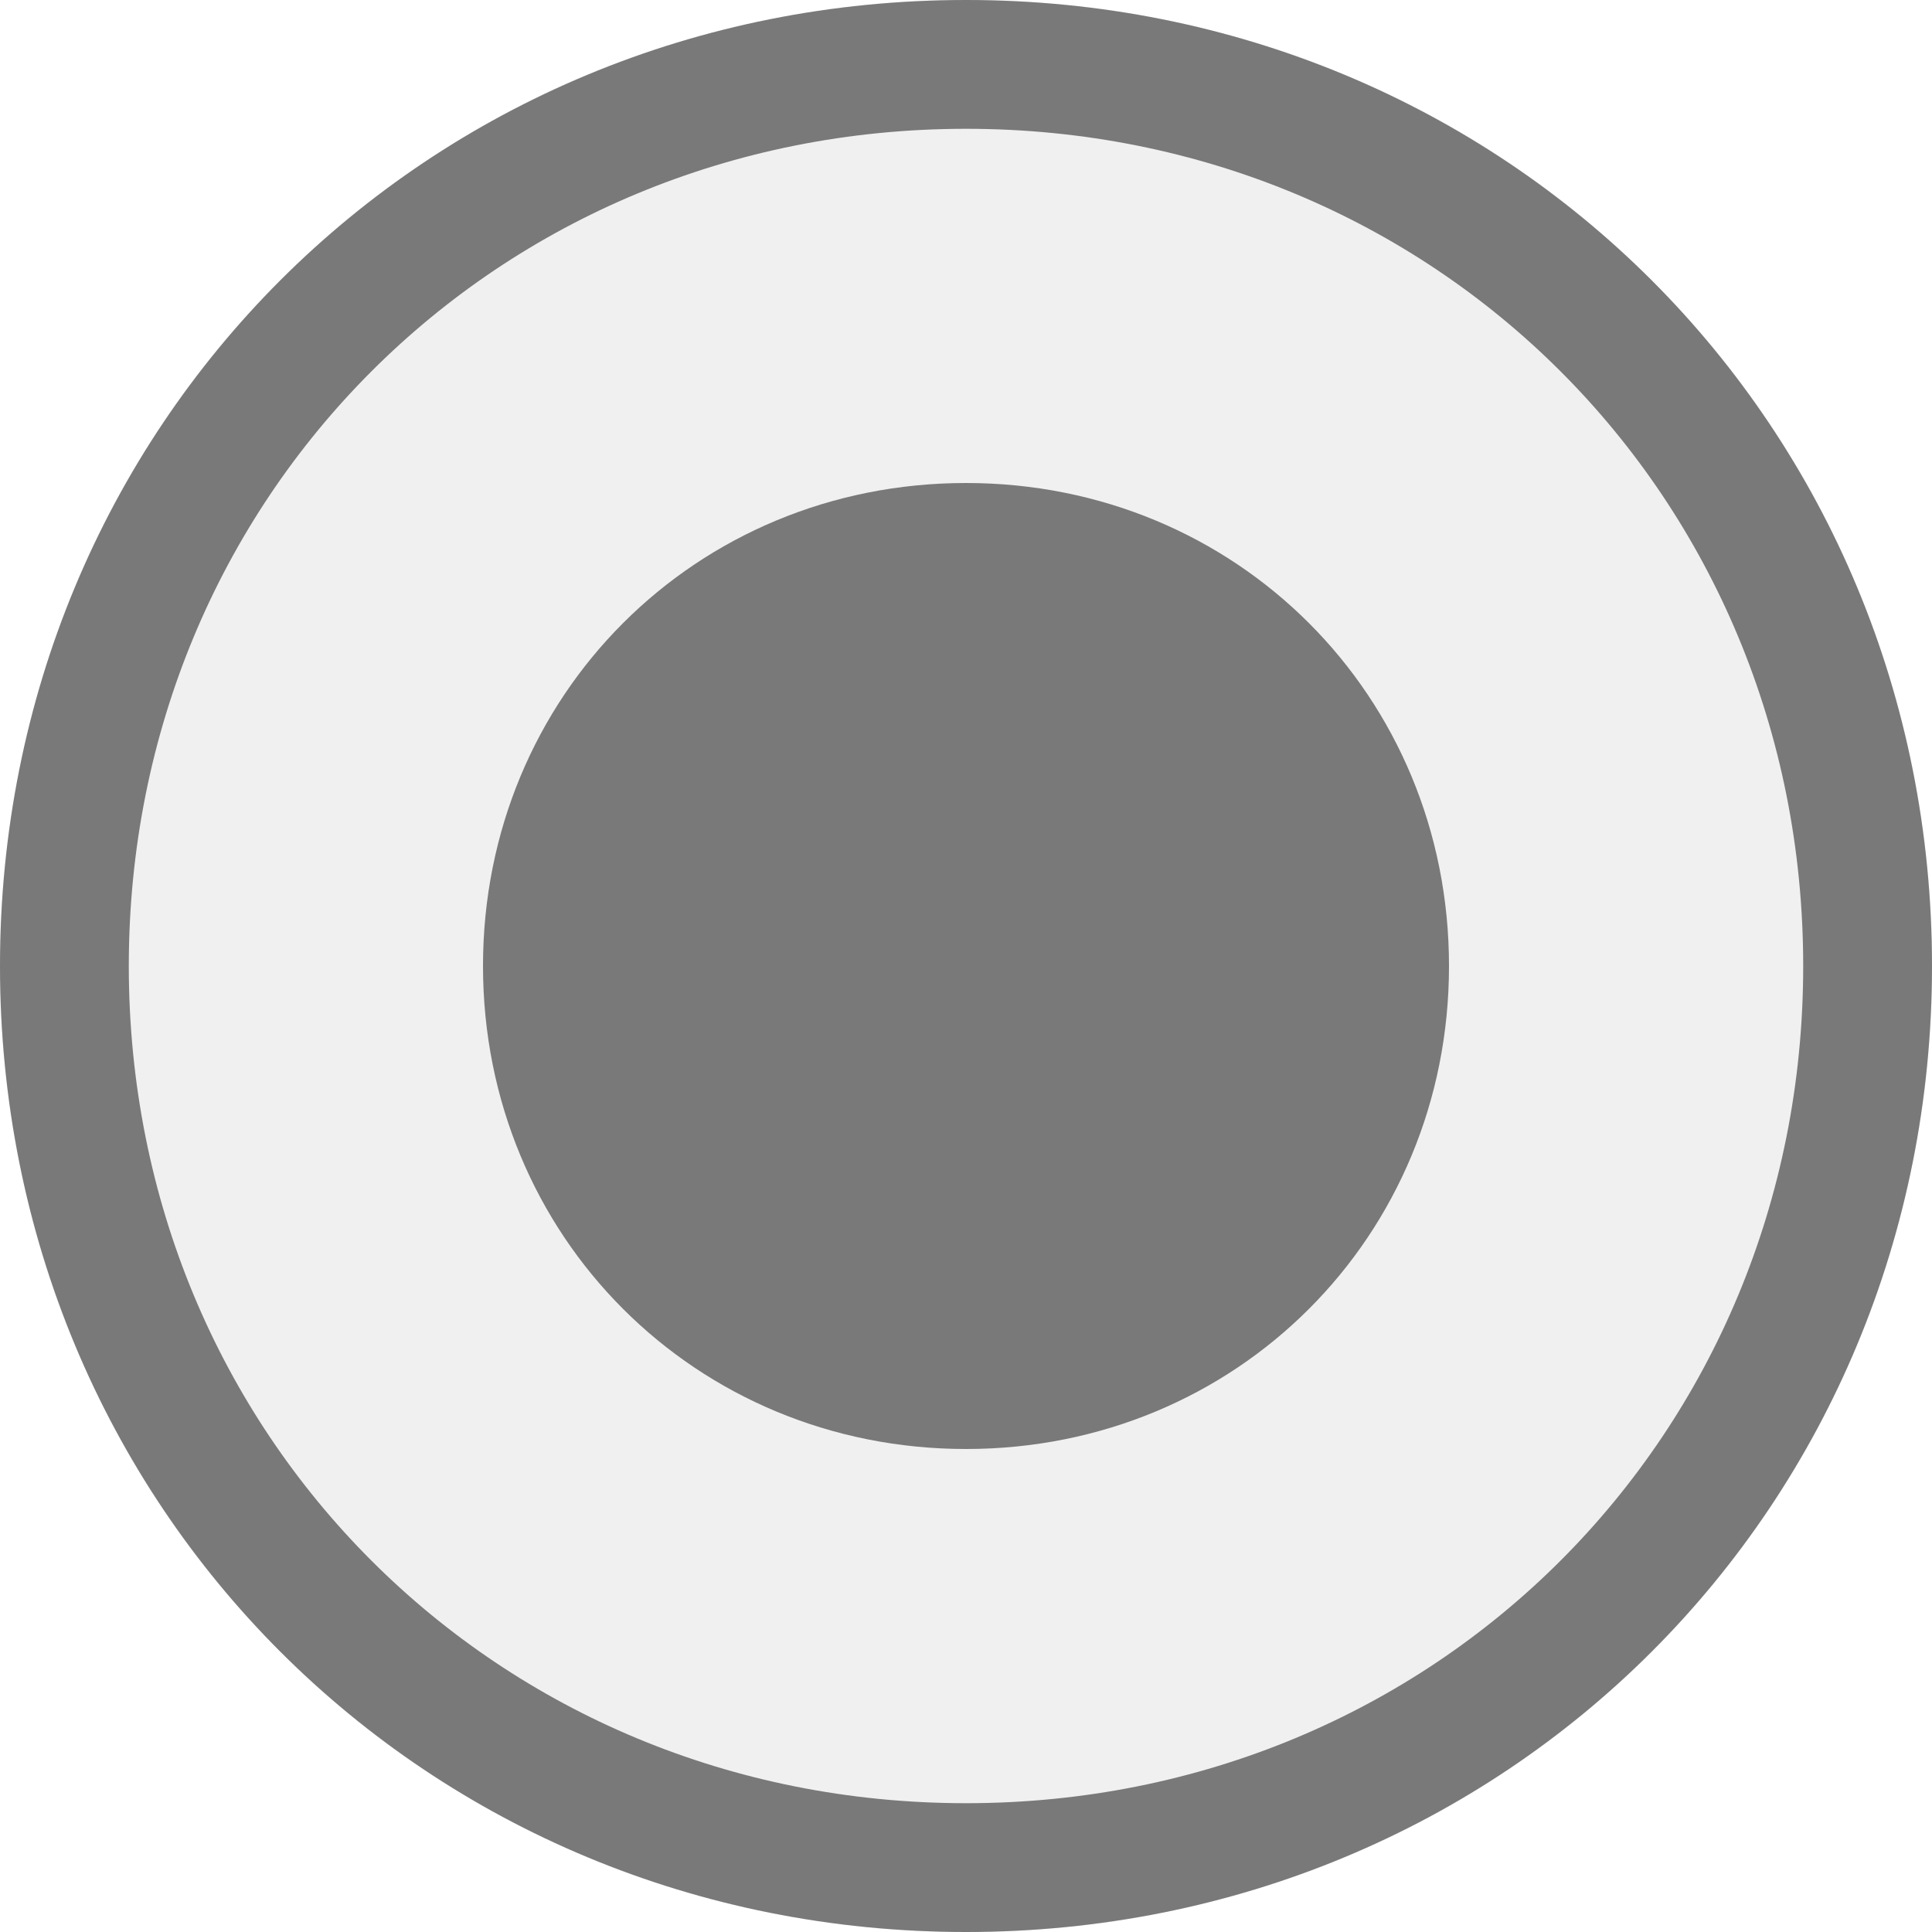
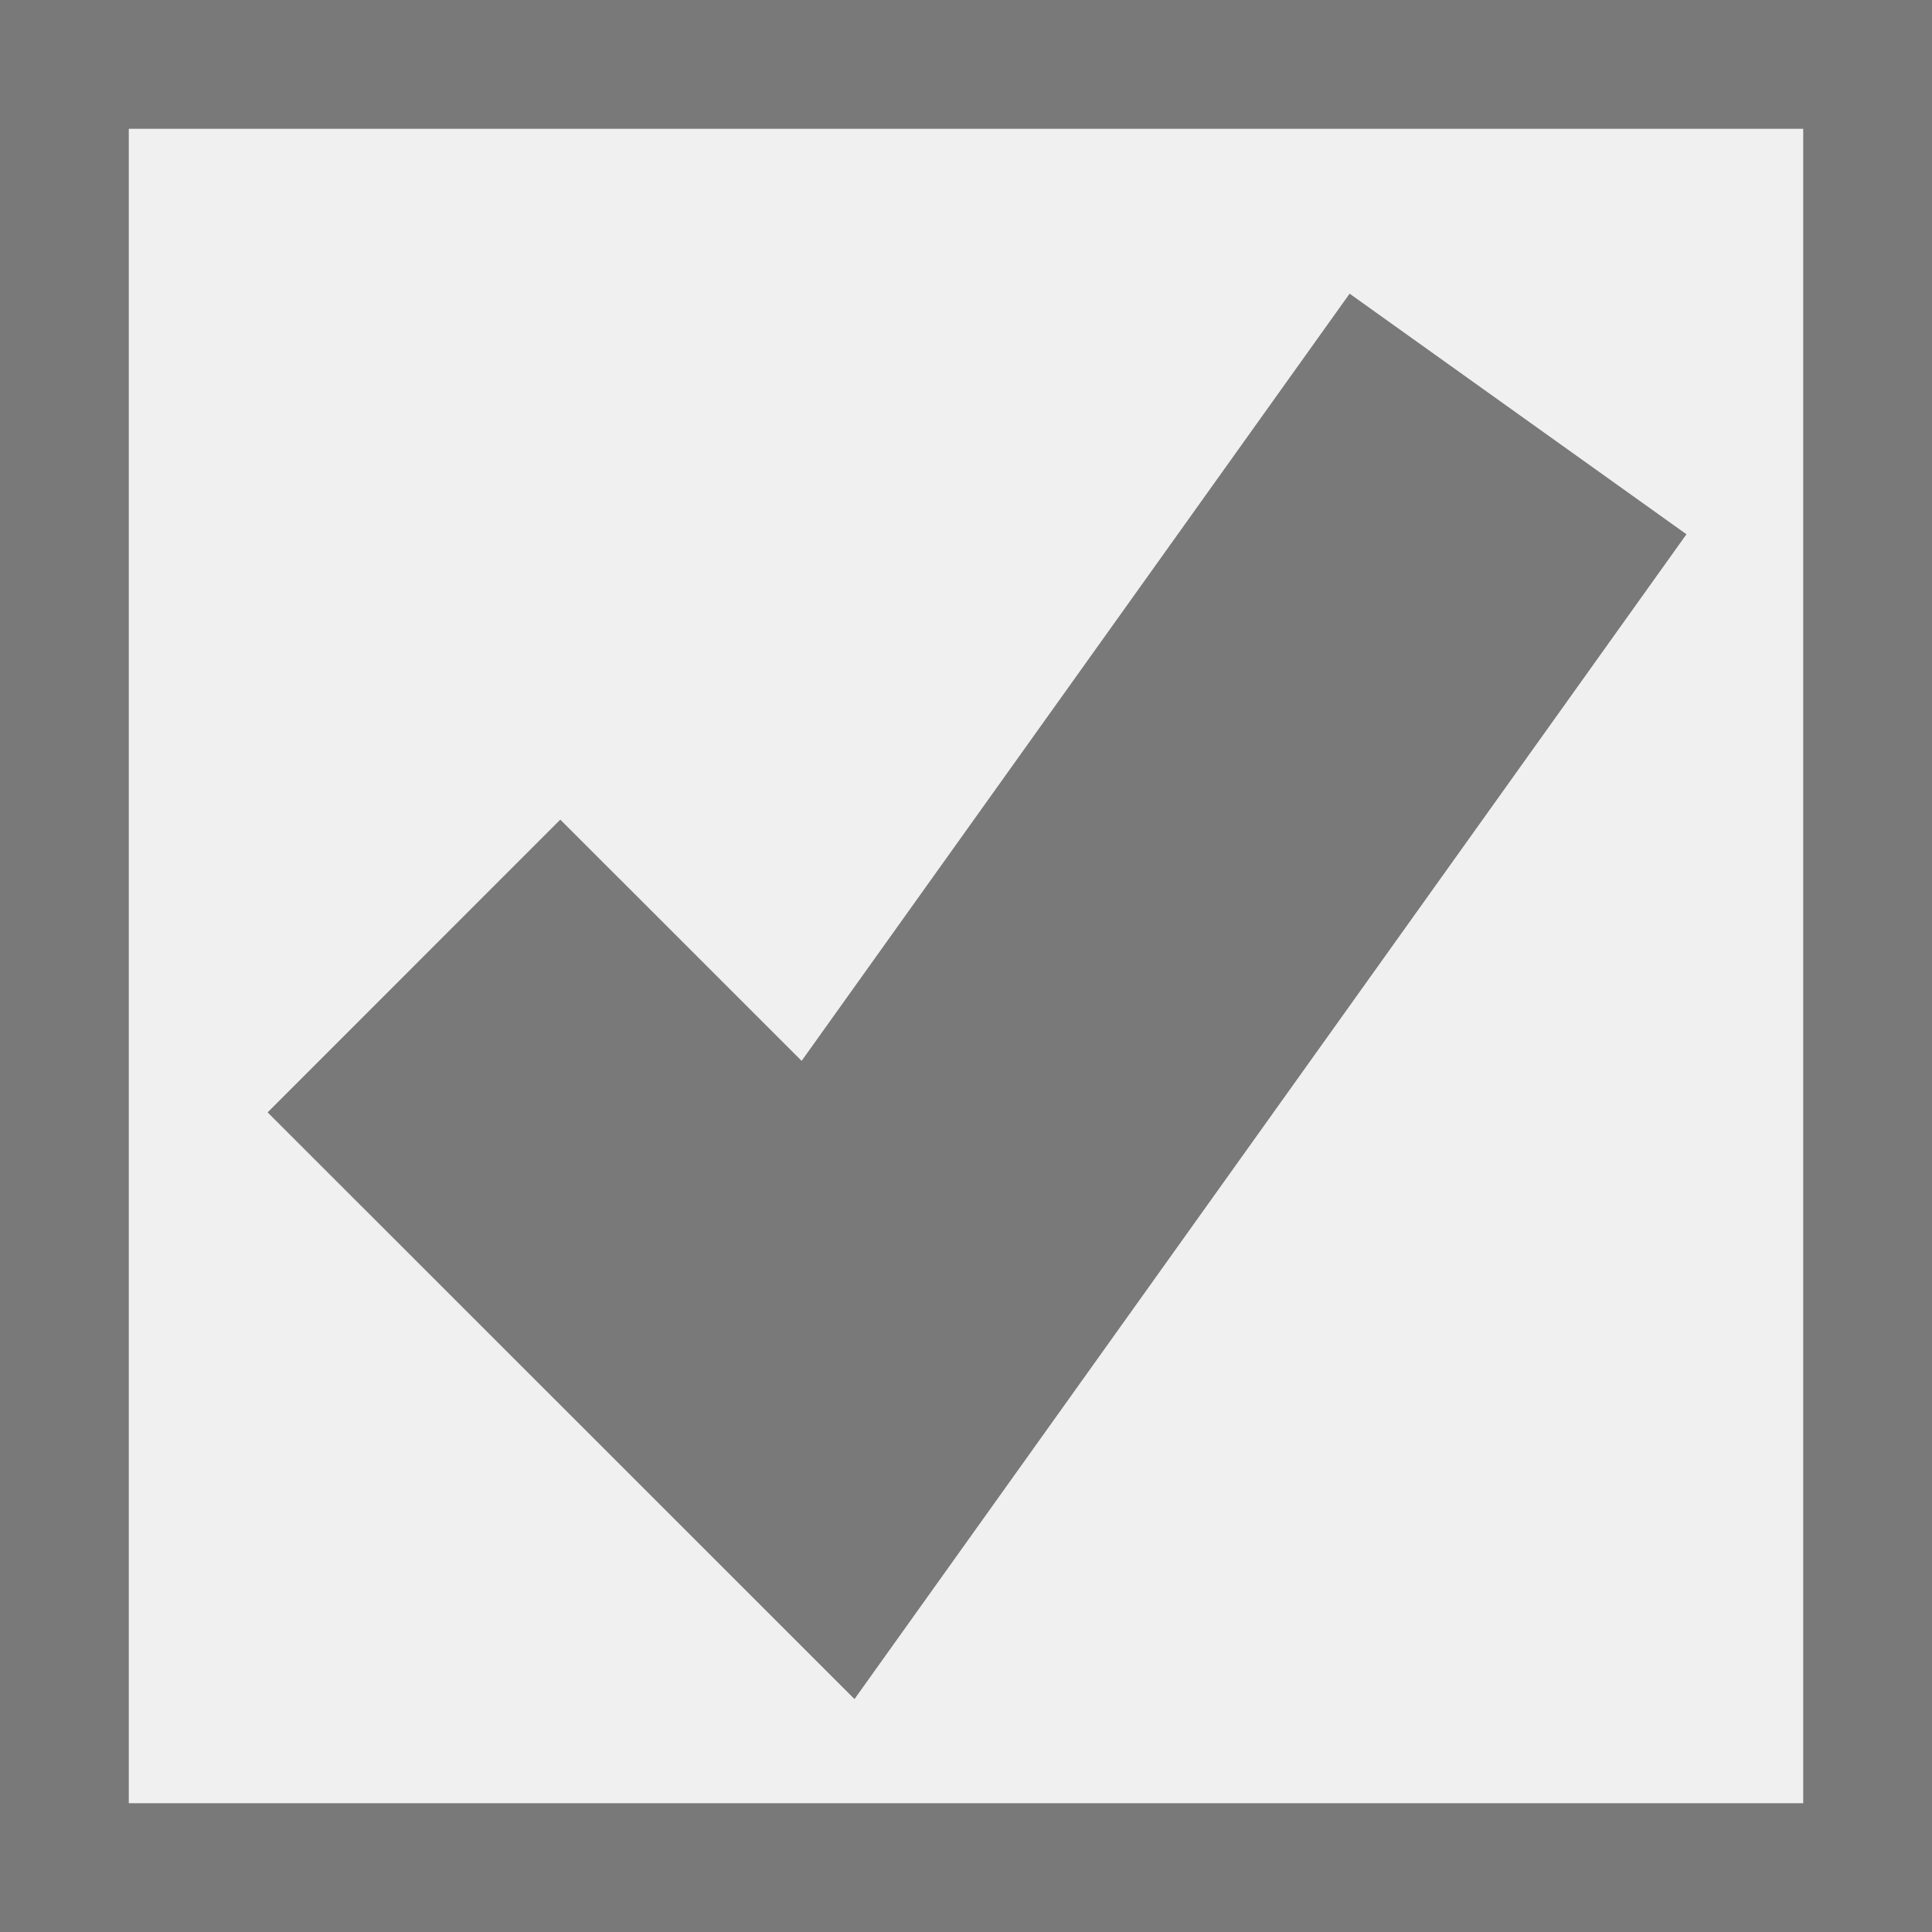
- <svg xmlns="http://www.w3.org/2000/svg" version="1.1" width="15px" height="15px" viewBox="2407 294.5  15 15">
-   <path d="M 2414.5 294.5  C 2418.7 294.5  2422 297.8  2422 302  C 2422 306.2  2418.7 309.5  2414.5 309.5  C 2410.3 309.5  2407 306.2  2407 302  C 2407 297.8  2410.3 294.5  2414.5 294.5  Z " fill-rule="nonzero" fill="#f0f0f0" stroke="none" />
-   <path d="M 2414.5 295  C 2418.42 295  2421.5 298.08  2421.5 302  C 2421.5 305.92  2418.42 309  2414.5 309  C 2410.58 309  2407.5 305.92  2407.5 302  C 2407.5 298.08  2410.58 295  2414.5 295  Z " stroke-width="1" stroke="#797979" fill="none" />
-   <path d="M 2414.5 305.75  C 2412.4 305.75  2410.75 304.1  2410.75 302  C 2410.75 299.9  2412.4 298.25  2414.5 298.25  C 2416.6 298.25  2418.25 299.9  2418.25 302  C 2418.25 304.1  2416.6 305.75  2414.5 305.75  " fill-rule="nonzero" fill="#797979" stroke="none" />
+ <svg xmlns="http://www.w3.org/2000/svg" version="1.1" width="15px" height="15px" viewBox="821 277.5  15 15">
+   <path d="M 821.5 278  L 835.5 278  L 835.5 292  L 821.5 292  L 821.5 278  Z " fill-rule="nonzero" fill="#f0f0f0" stroke="none" />
+   <path d="M 821.5 278  L 835.5 278  L 835.5 292  L 821.5 292  L 821.5 278  Z " stroke-width="1" stroke="#797979" fill="none" />
+   <path d="M 824.214 285  L 827.429 288.214  L 832.786 280.714  " stroke-width="3.214" stroke="#797979" fill="none" />
</svg>
